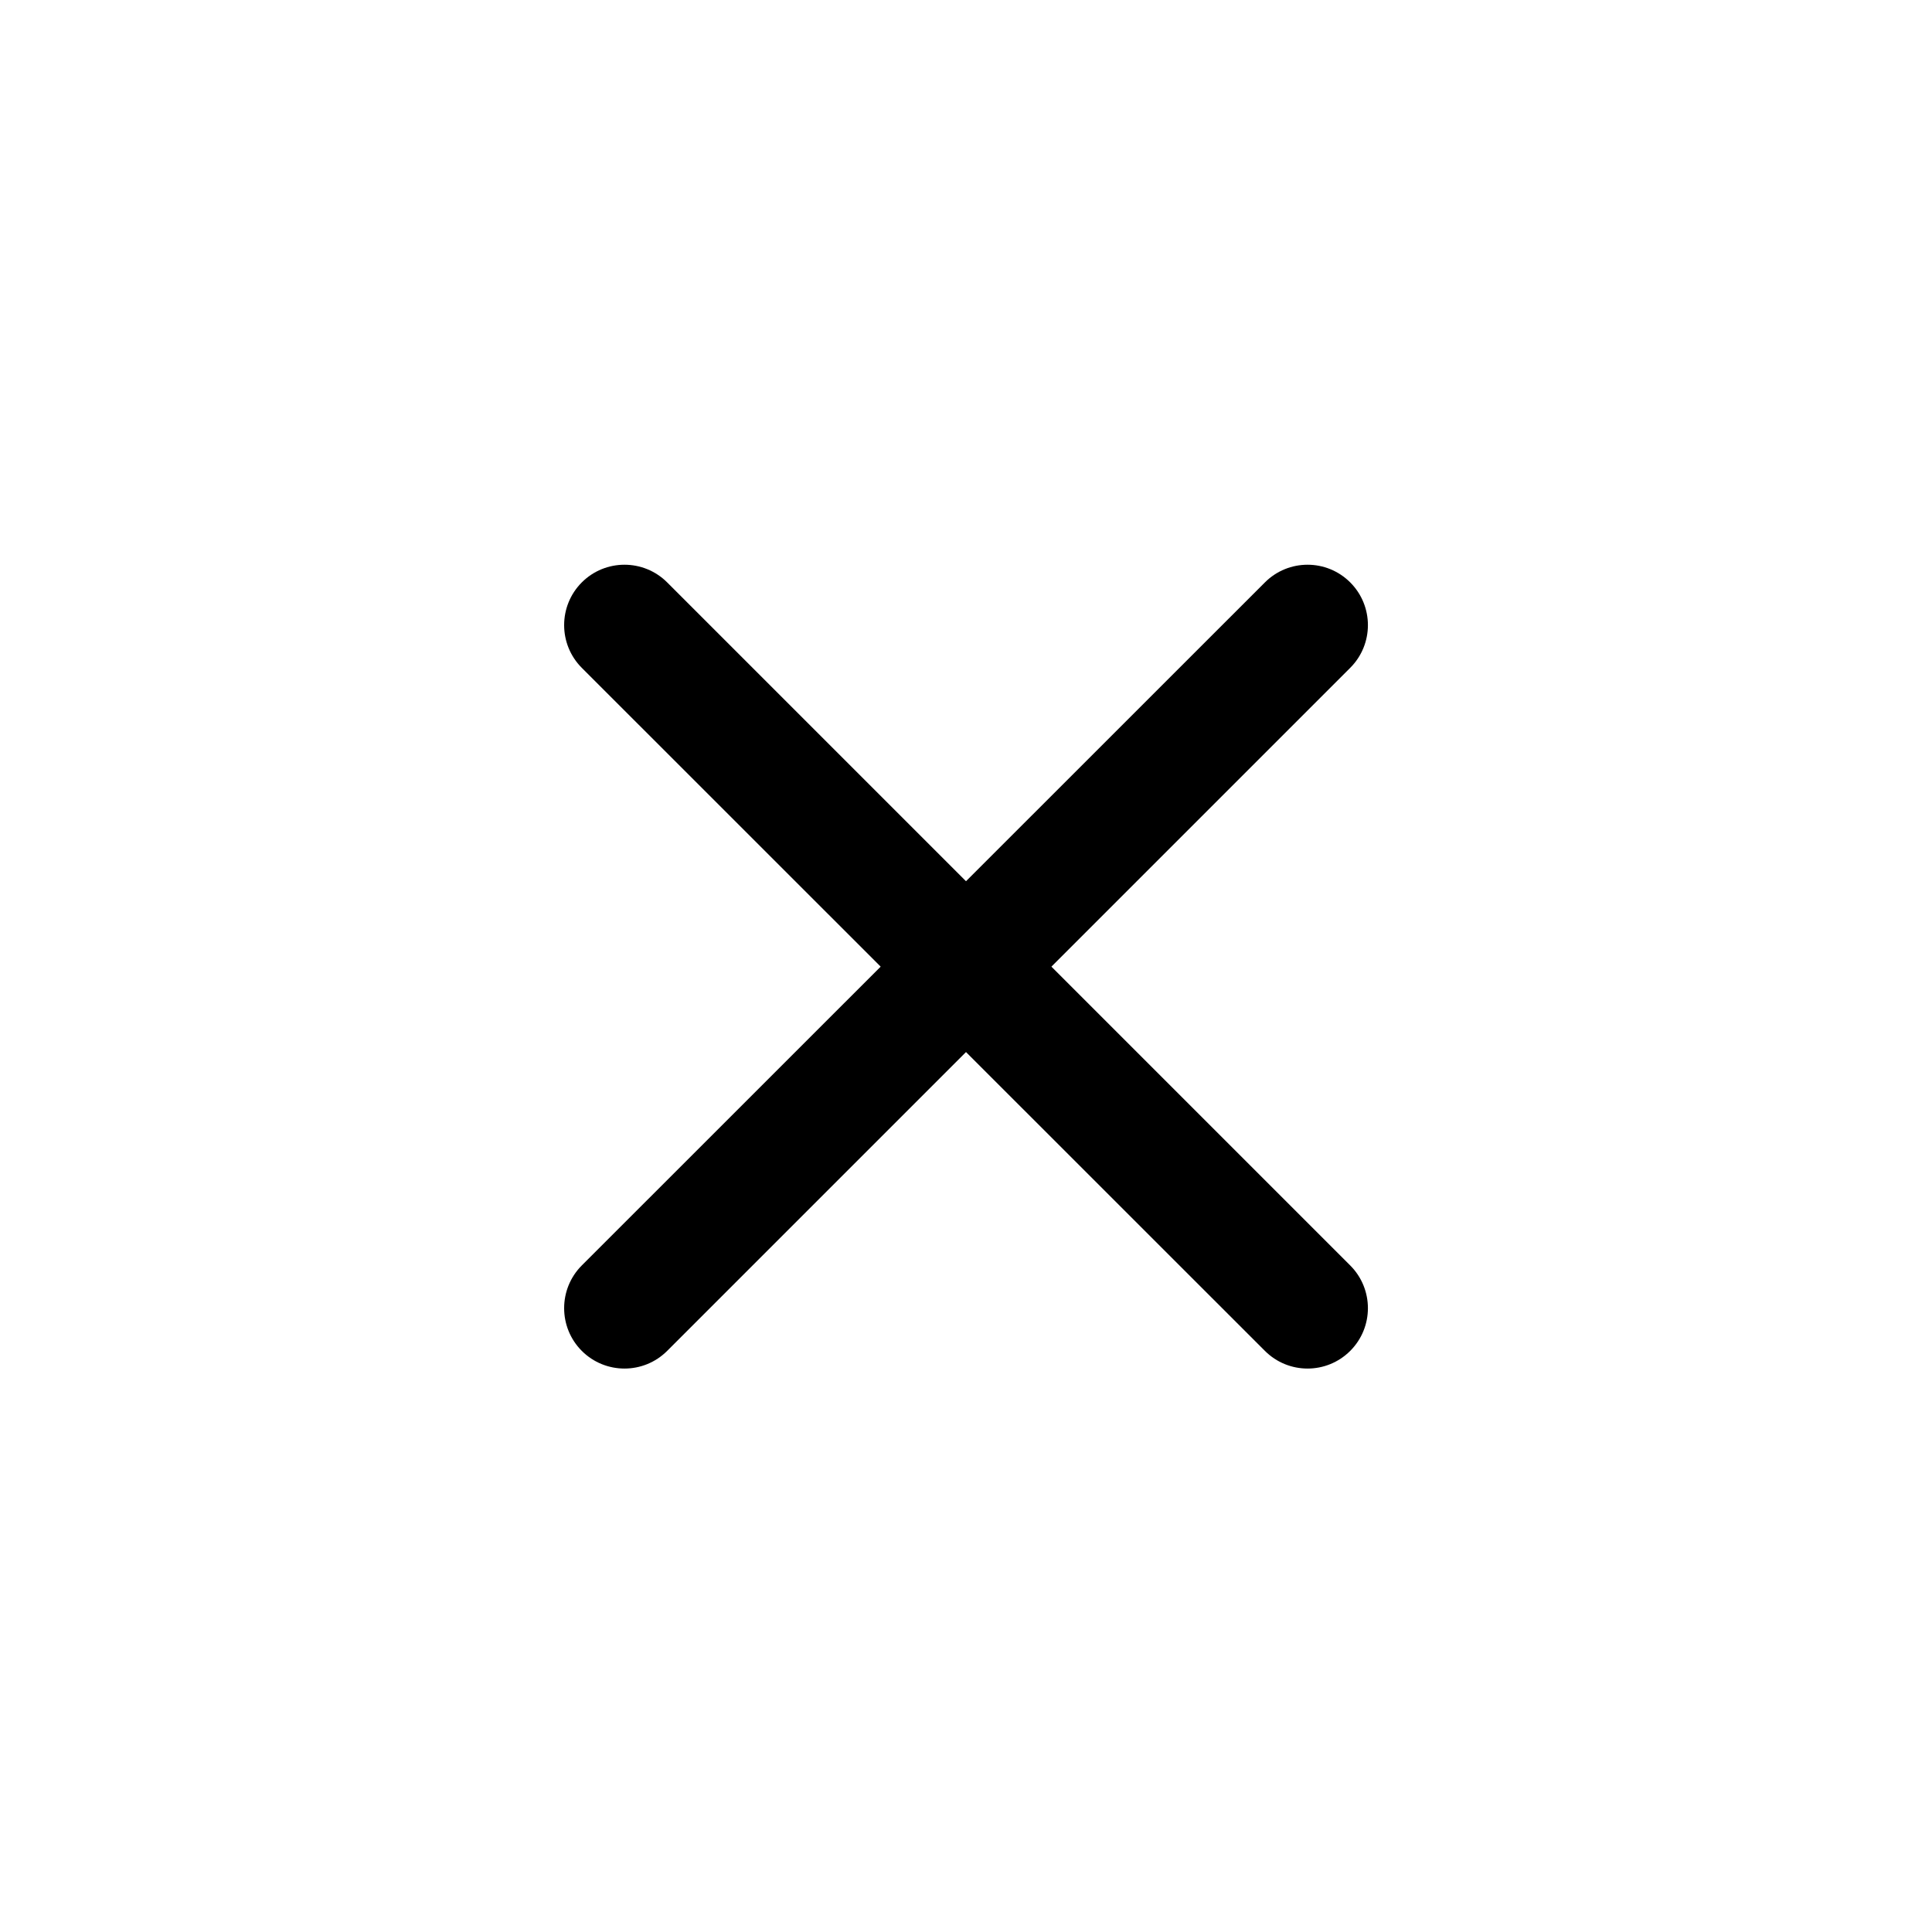
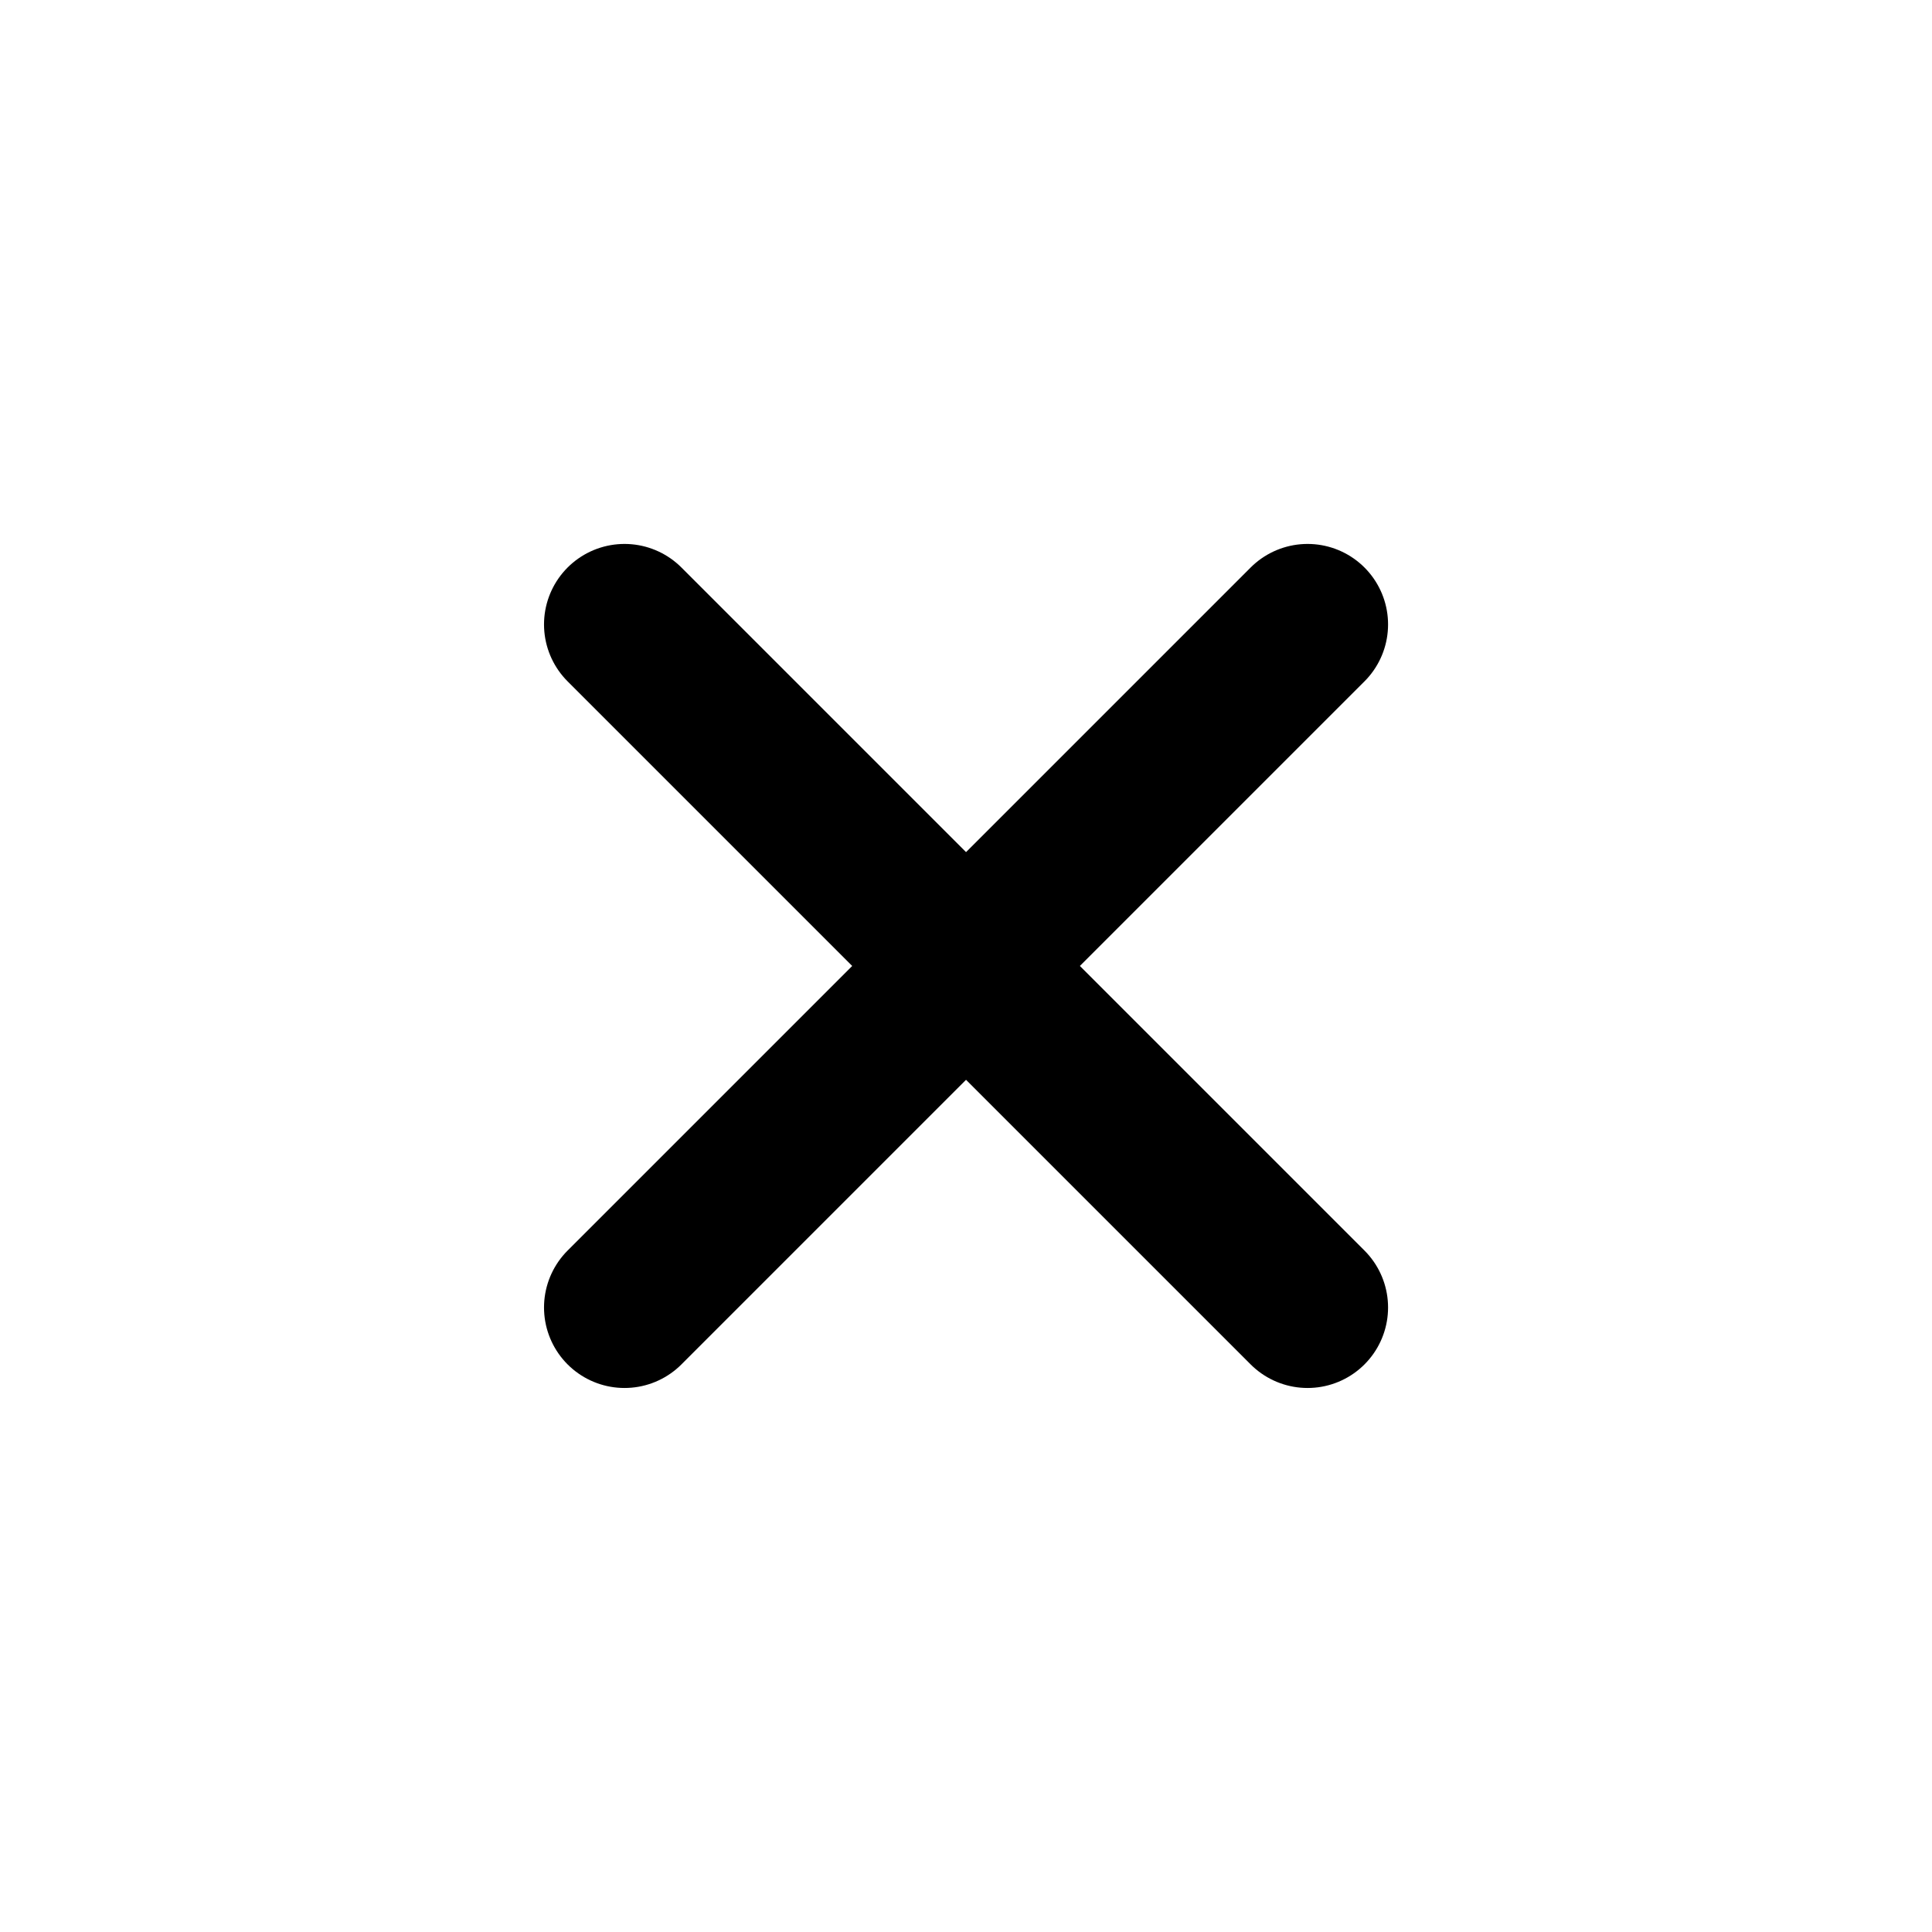
<svg xmlns="http://www.w3.org/2000/svg" width="24" height="24" viewBox="0 0 24 24" fill="none">
-   <path fill-rule="evenodd" clip-rule="evenodd" d="M7.227 15.72C6.935 16.013 6.935 16.488 7.227 16.781C7.52 17.074 7.995 17.074 8.288 16.781L12 13.069L15.713 16.781C16.006 17.074 16.48 17.074 16.773 16.781C17.066 16.488 17.066 16.013 16.773 15.72L13.061 12.008L16.773 8.296C17.066 8.003 17.066 7.528 16.773 7.235C16.48 6.942 16.006 6.942 15.713 7.235L12 10.947L8.288 7.235C7.995 6.942 7.52 6.942 7.227 7.235C6.935 7.528 6.935 8.003 7.227 8.296L10.94 12.008L7.227 15.72Z" fill="currentColor" />
+   <path d="M16.243 16.242L7.758 7.757M16.243 7.757L7.758 16.242" stroke="currentColor" stroke-width="2" stroke-linecap="round" stroke-linejoin="round" />
</svg>
